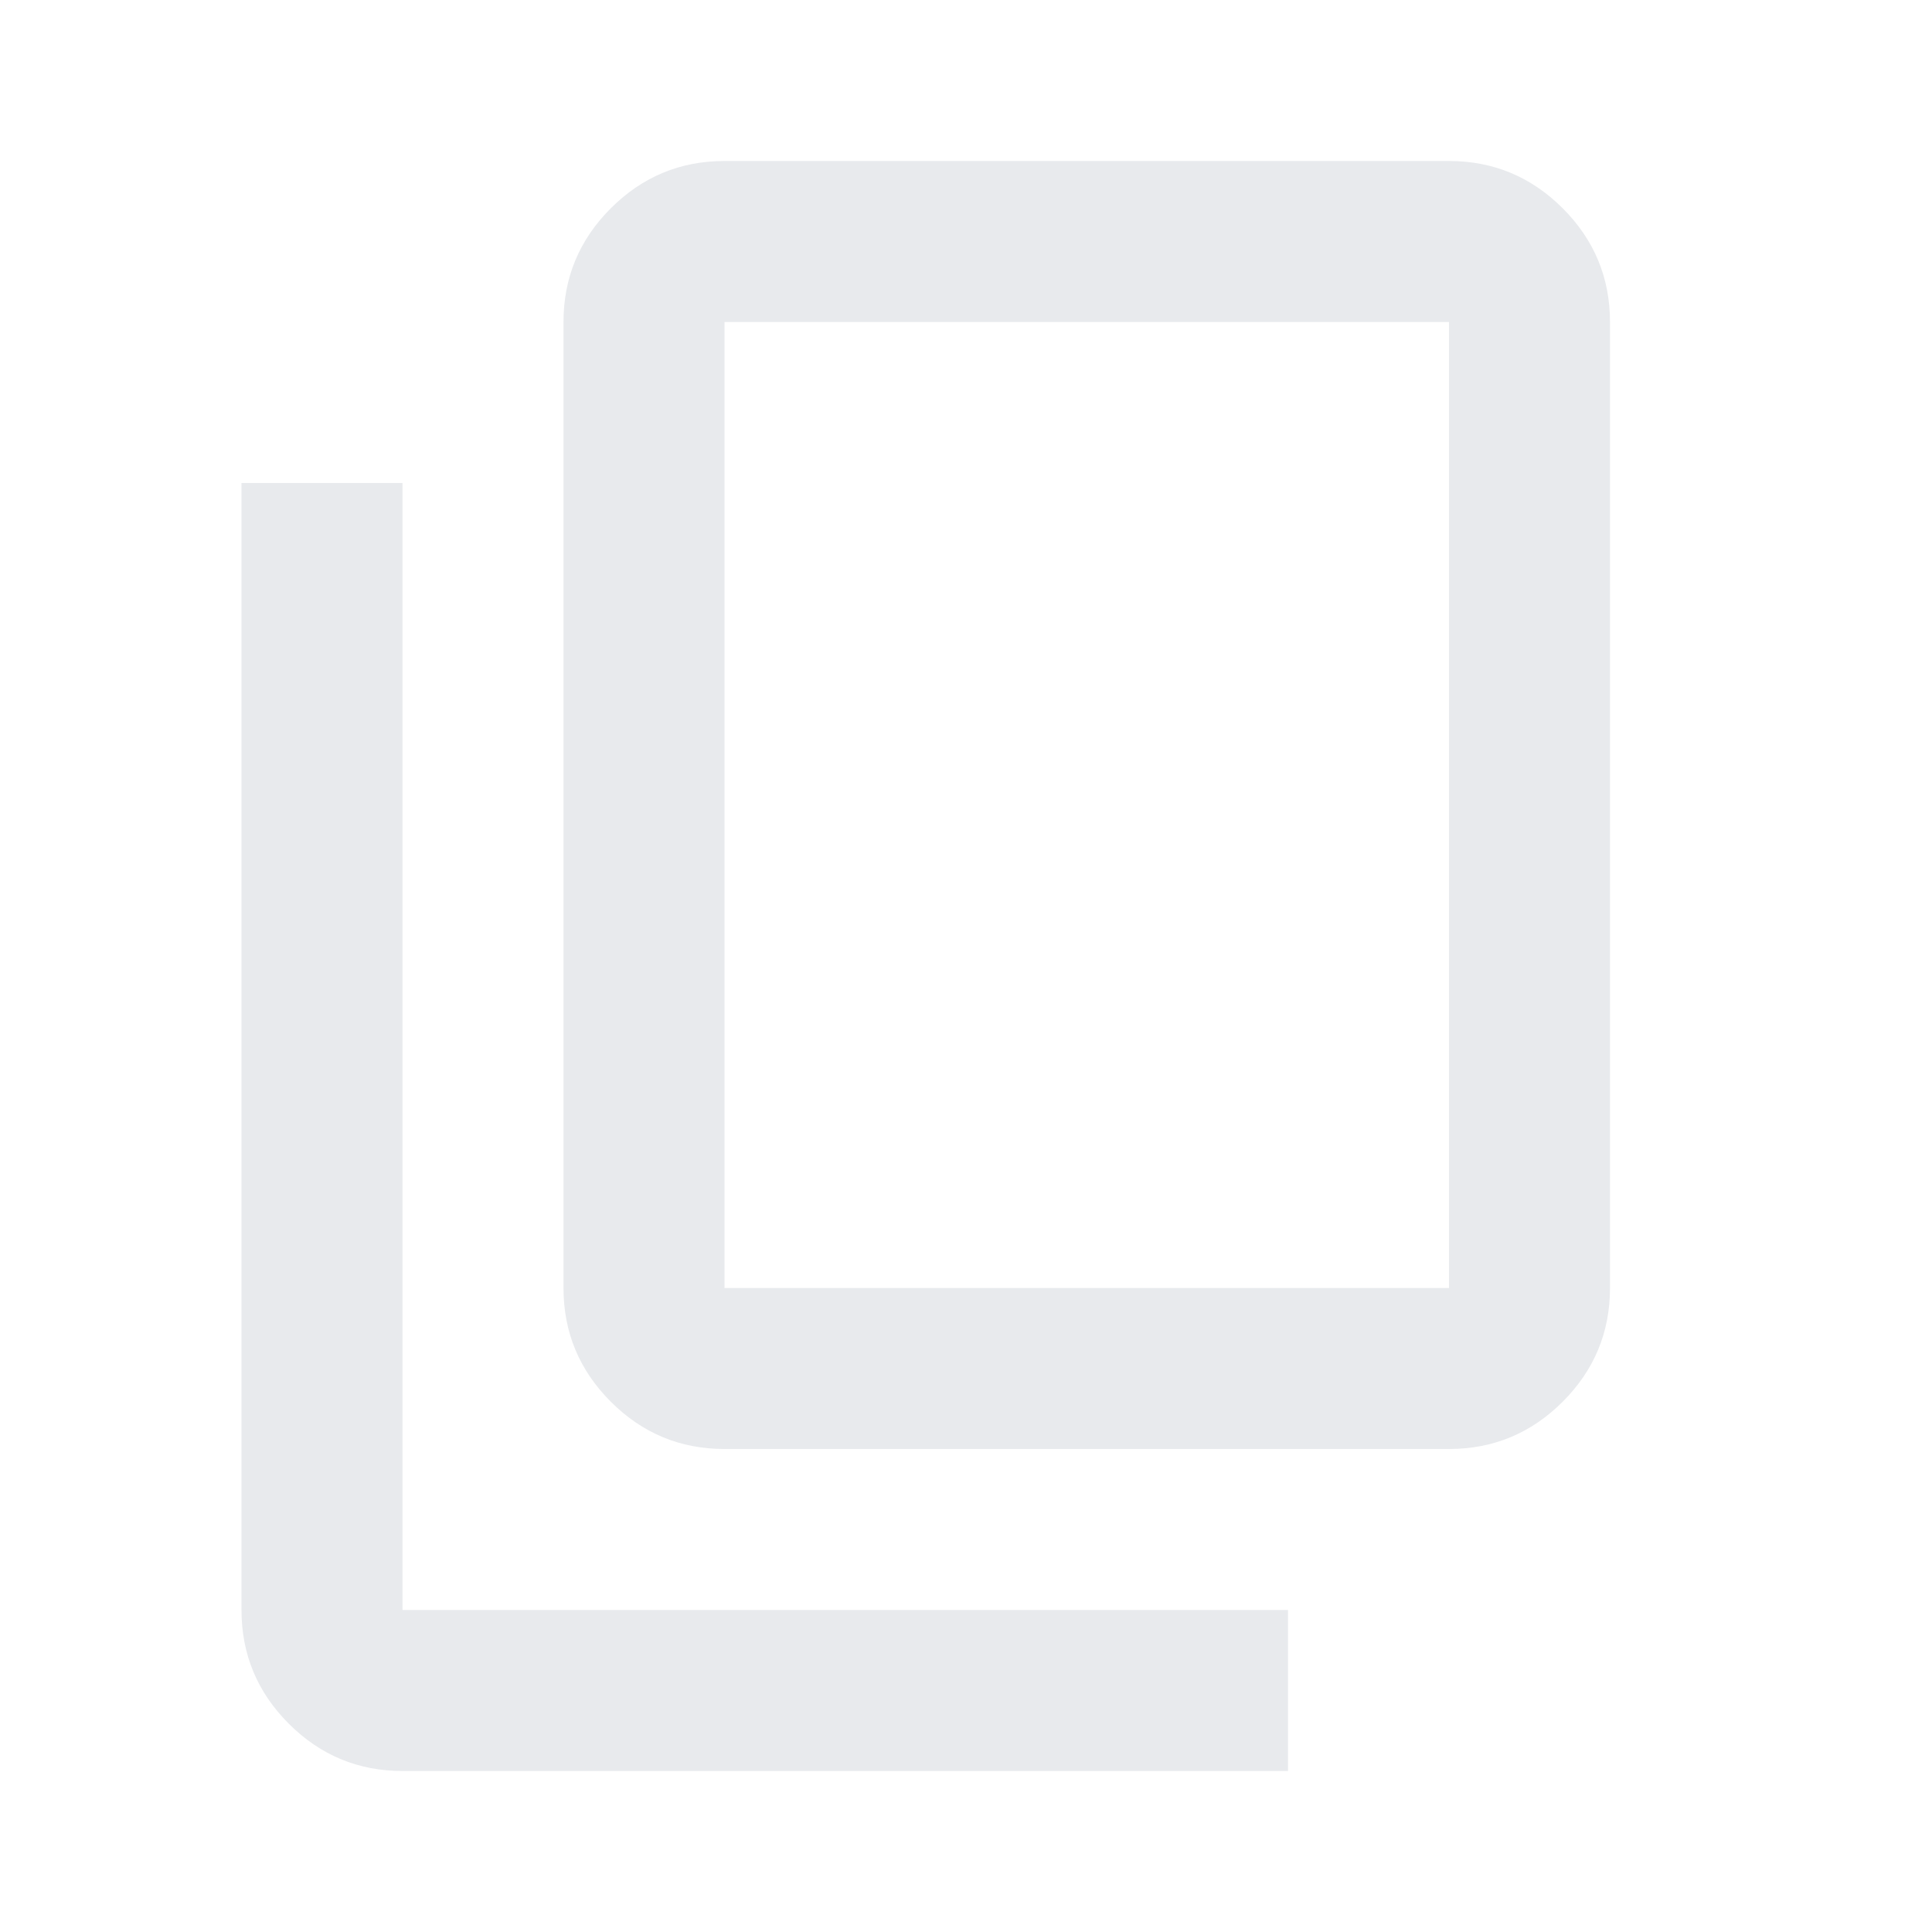
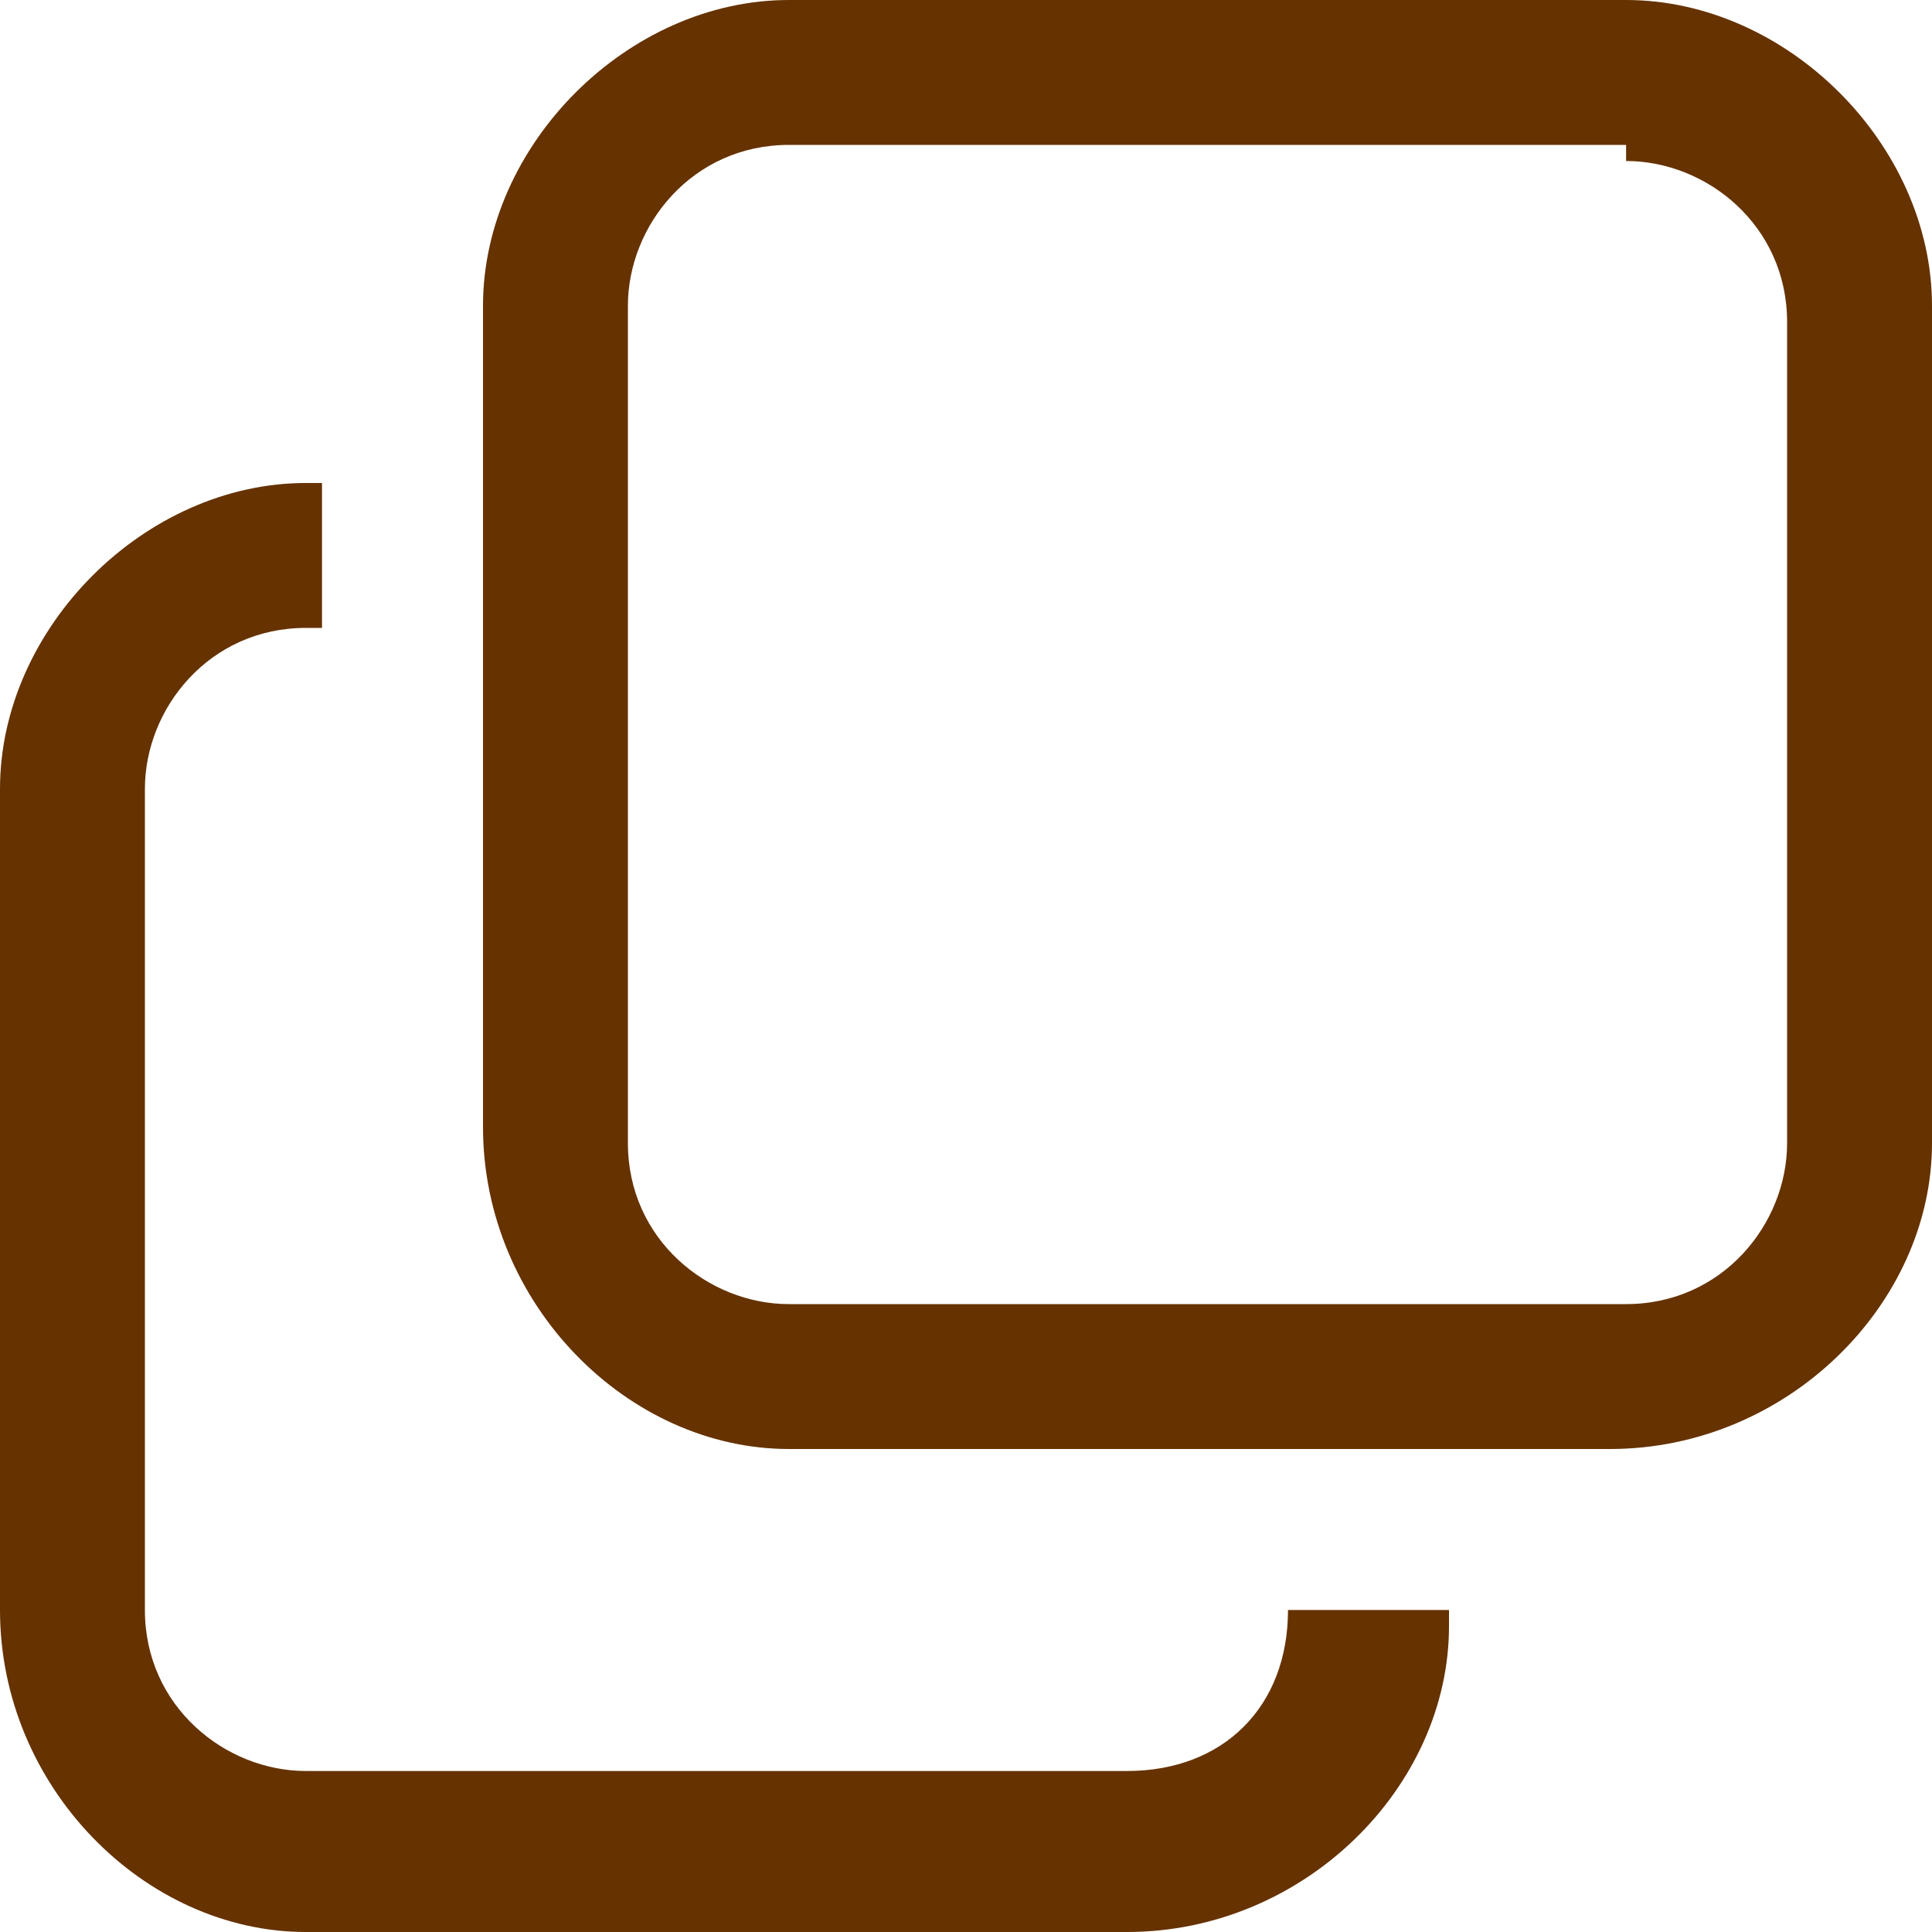
- <svg xmlns="http://www.w3.org/2000/svg" height="24px" viewBox="0 -960 960 960" width="24px" fill="#e8eaed">
-   <path d="M360-240q-33 0-56.5-23.5T280-320v-480q0-33 23.5-56.5T360-880h360q33 0 56.5 23.5T800-800v480q0 33-23.5 56.5T720-240H360Zm0-80h360v-480H360v480ZM200-80q-33 0-56.5-23.5T120-160v-560h80v560h440v80H200Zm160-240v-480 480Z" />
+ <svg xmlns="http://www.w3.org/2000/svg" version="1.1" id="Ebene_1" x="0px" y="0px" viewBox="0 0 12 12" style="enable-background:new 0 0 12 12;" xml:space="preserve">
+   <style type="text/css">
+ 	.st0{fill:#663200;}
+ </style>
+   <path id="XMLID_00000036222299814848102580000011887730690249974204_" class="st0" d="M10.1,1c0.5,0,1,0.4,1,1v5.1c0,0.5-0.4,1-1,1  H4.9c-0.5,0-1-0.4-1-1V1.9c0-0.5,0.4-1,1-1H10.1 M10.1,0H4.9C3.9,0,3,0.9,3,1.9v5.1C3,8.1,3.9,9,4.9,9h5.1C11.1,9,12,8.1,12,7.1V1.9  C12,0.9,11.1,0,10.1,0L10.1,0z" />
+   <path id="XMLID_00000023979981148807017330000010210683554568862604_" class="st0" d="M8,10L8,10c0,0.6-0.4,1-1,1H1.9  c-0.5,0-1-0.4-1-1V4.9c0-0.5,0.4-1,1-1H2V3H1.9C0.9,3,0,3.9,0,4.9v5.1C0,11.1,0.9,12,1.9,12h5.1C8.1,12,9,11.1,9,10.1V10H8z" />
</svg>
